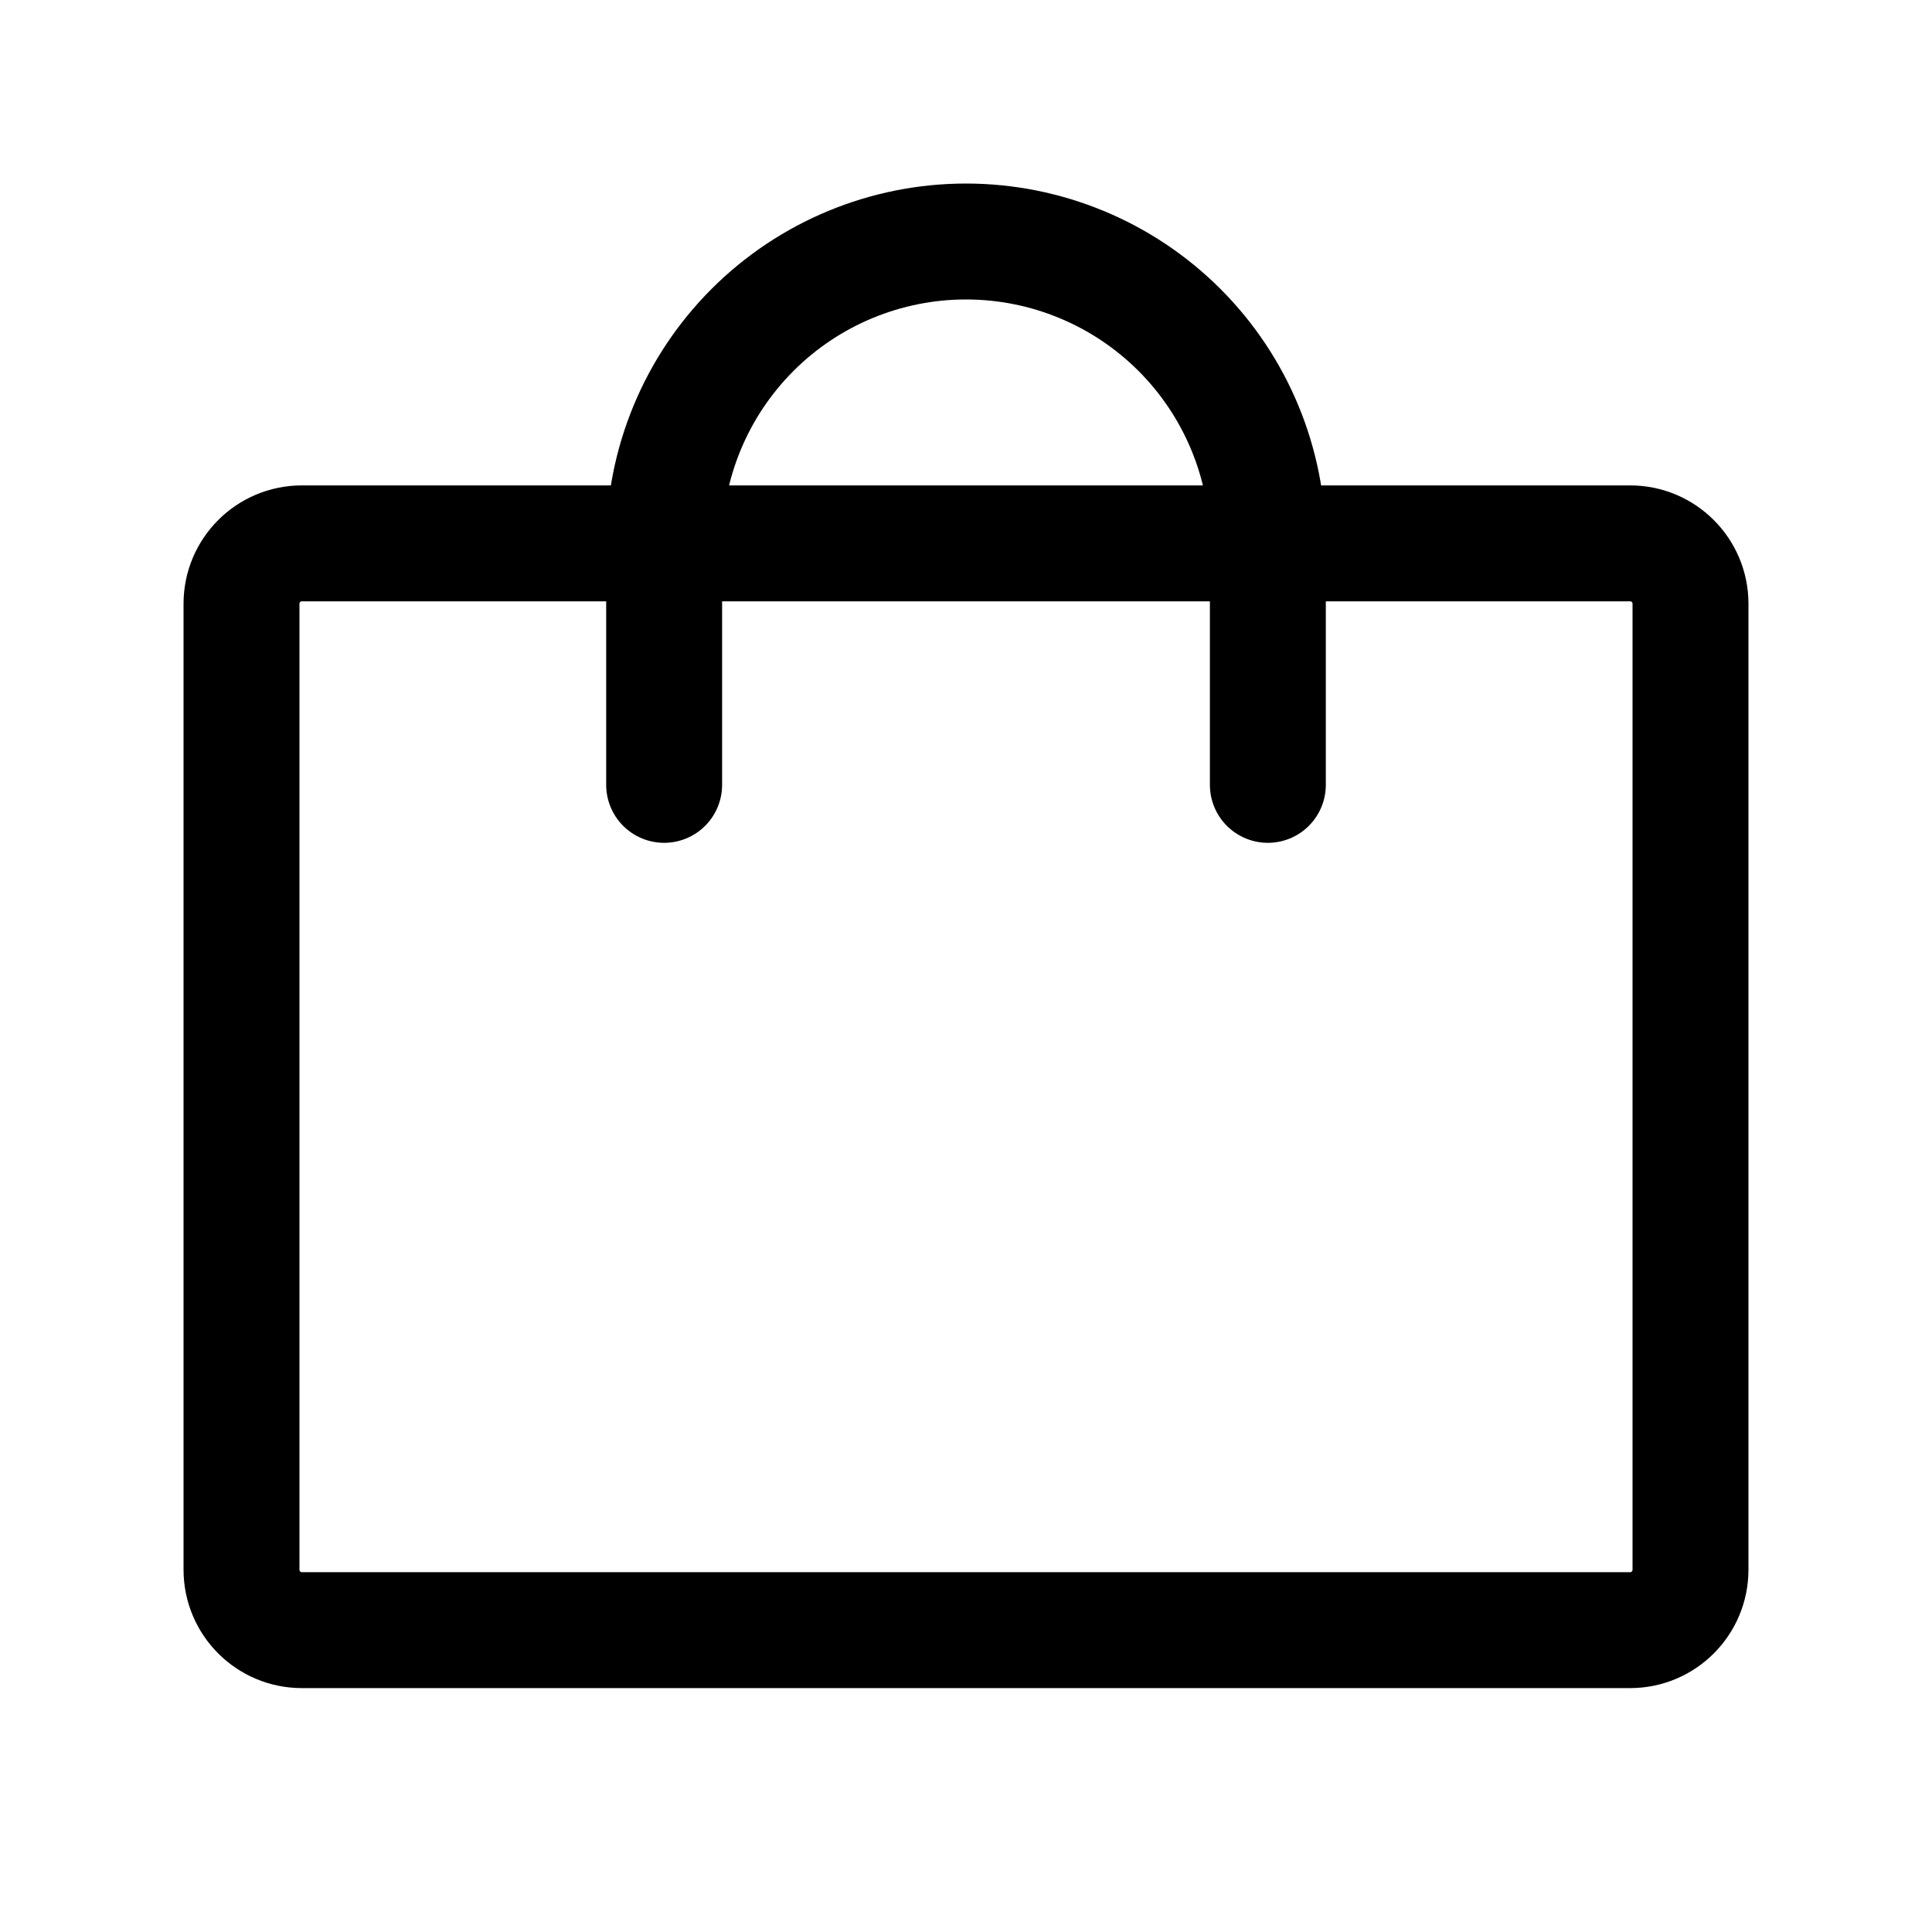
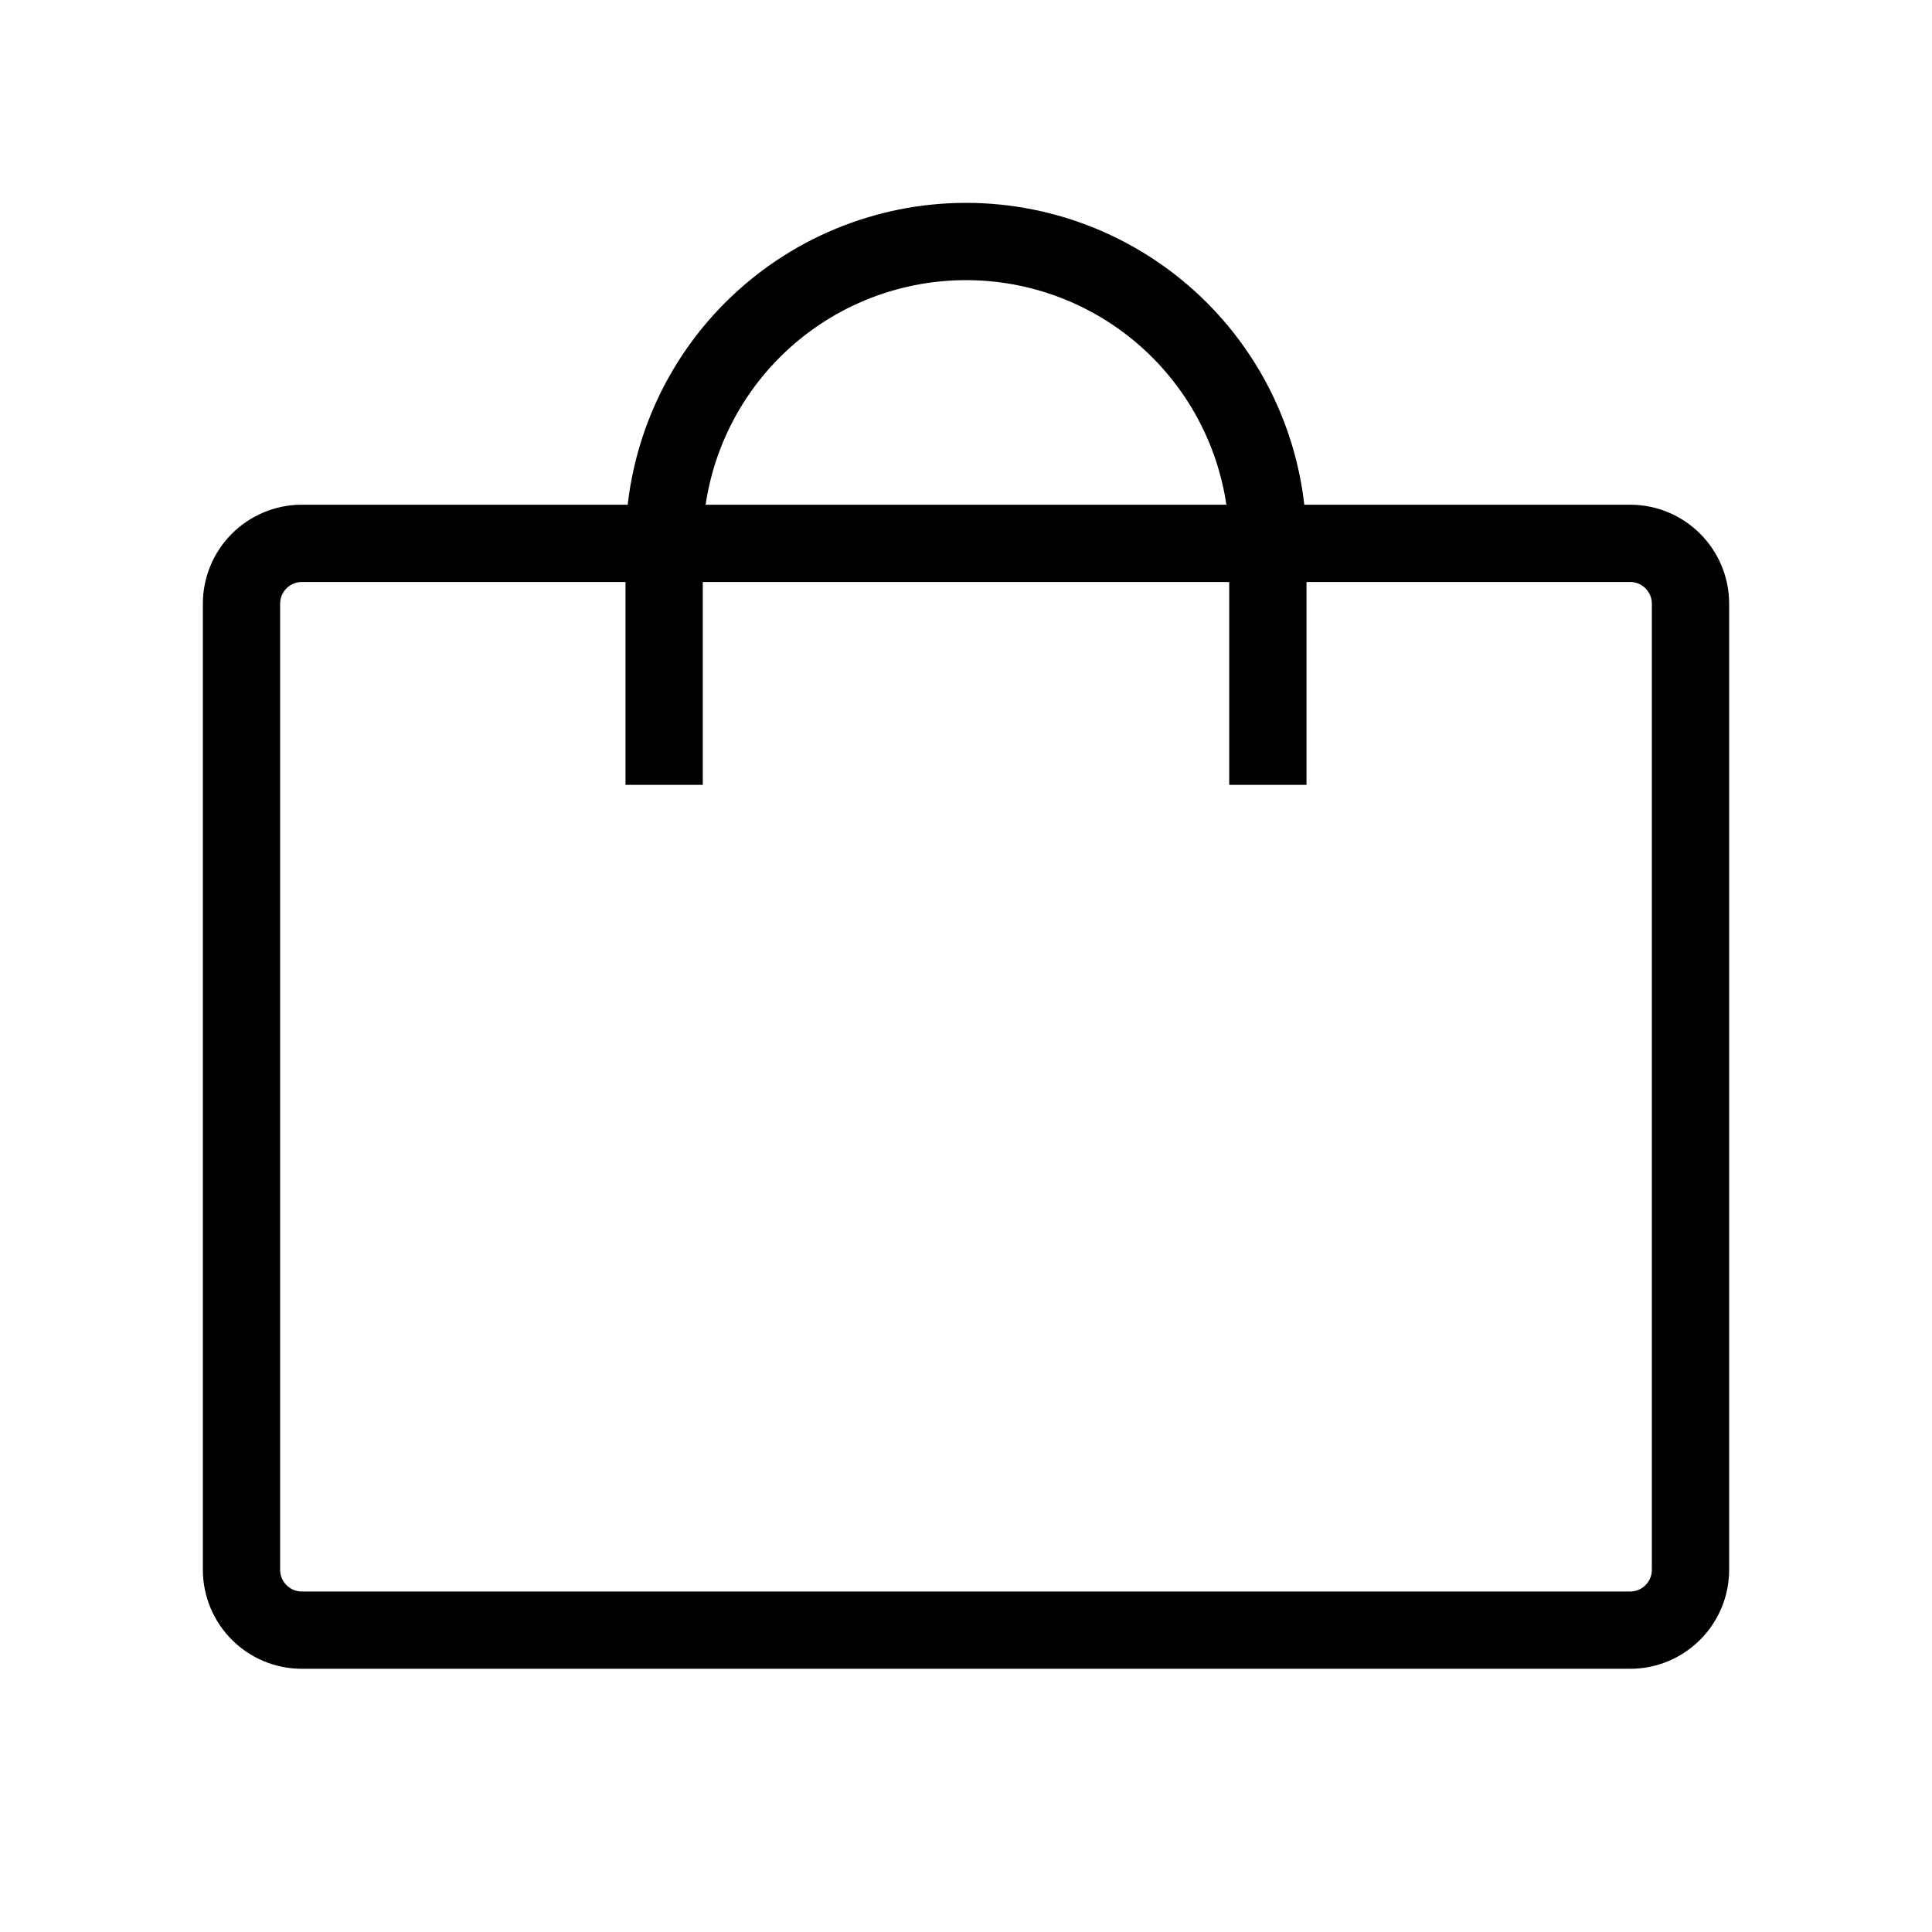
<svg xmlns="http://www.w3.org/2000/svg" width="25" height="25" viewBox="0 0 25 25" fill="none">
-   <path d="M21.094 7.031H3.906C3.475 7.031 3.125 7.381 3.125 7.812V20.312C3.125 20.744 3.475 21.094 3.906 21.094H21.094C21.525 21.094 21.875 20.744 21.875 20.312V7.812C21.875 7.381 21.525 7.031 21.094 7.031Z" stroke="black" stroke-width="1.5" stroke-linecap="round" stroke-linejoin="round" />
-   <path d="M8.594 10.156V7.031C8.594 5.995 9.005 5.002 9.738 4.269C10.47 3.537 11.464 3.125 12.5 3.125C13.536 3.125 14.53 3.537 15.262 4.269C15.995 5.002 16.406 5.995 16.406 7.031V10.156" stroke="black" stroke-width="1.5" stroke-linecap="round" stroke-linejoin="round" />
+   <path d="M21.094 7.031H3.906C3.475 7.031 3.125 7.381 3.125 7.812V20.312C3.125 20.744 3.475 21.094 3.906 21.094H21.094C21.525 21.094 21.875 20.744 21.875 20.312V7.812C21.875 7.381 21.525 7.031 21.094 7.031Z" stroke="black" strokeWidth="1.5" strokeLinecap="round" strokeLinejoin="round" />
+   <path d="M8.594 10.156V7.031C8.594 5.995 9.005 5.002 9.738 4.269C10.47 3.537 11.464 3.125 12.5 3.125C13.536 3.125 14.53 3.537 15.262 4.269C15.995 5.002 16.406 5.995 16.406 7.031V10.156" stroke="black" strokeWidth="1.5" strokeLinecap="round" strokeLinejoin="round" />
</svg>
